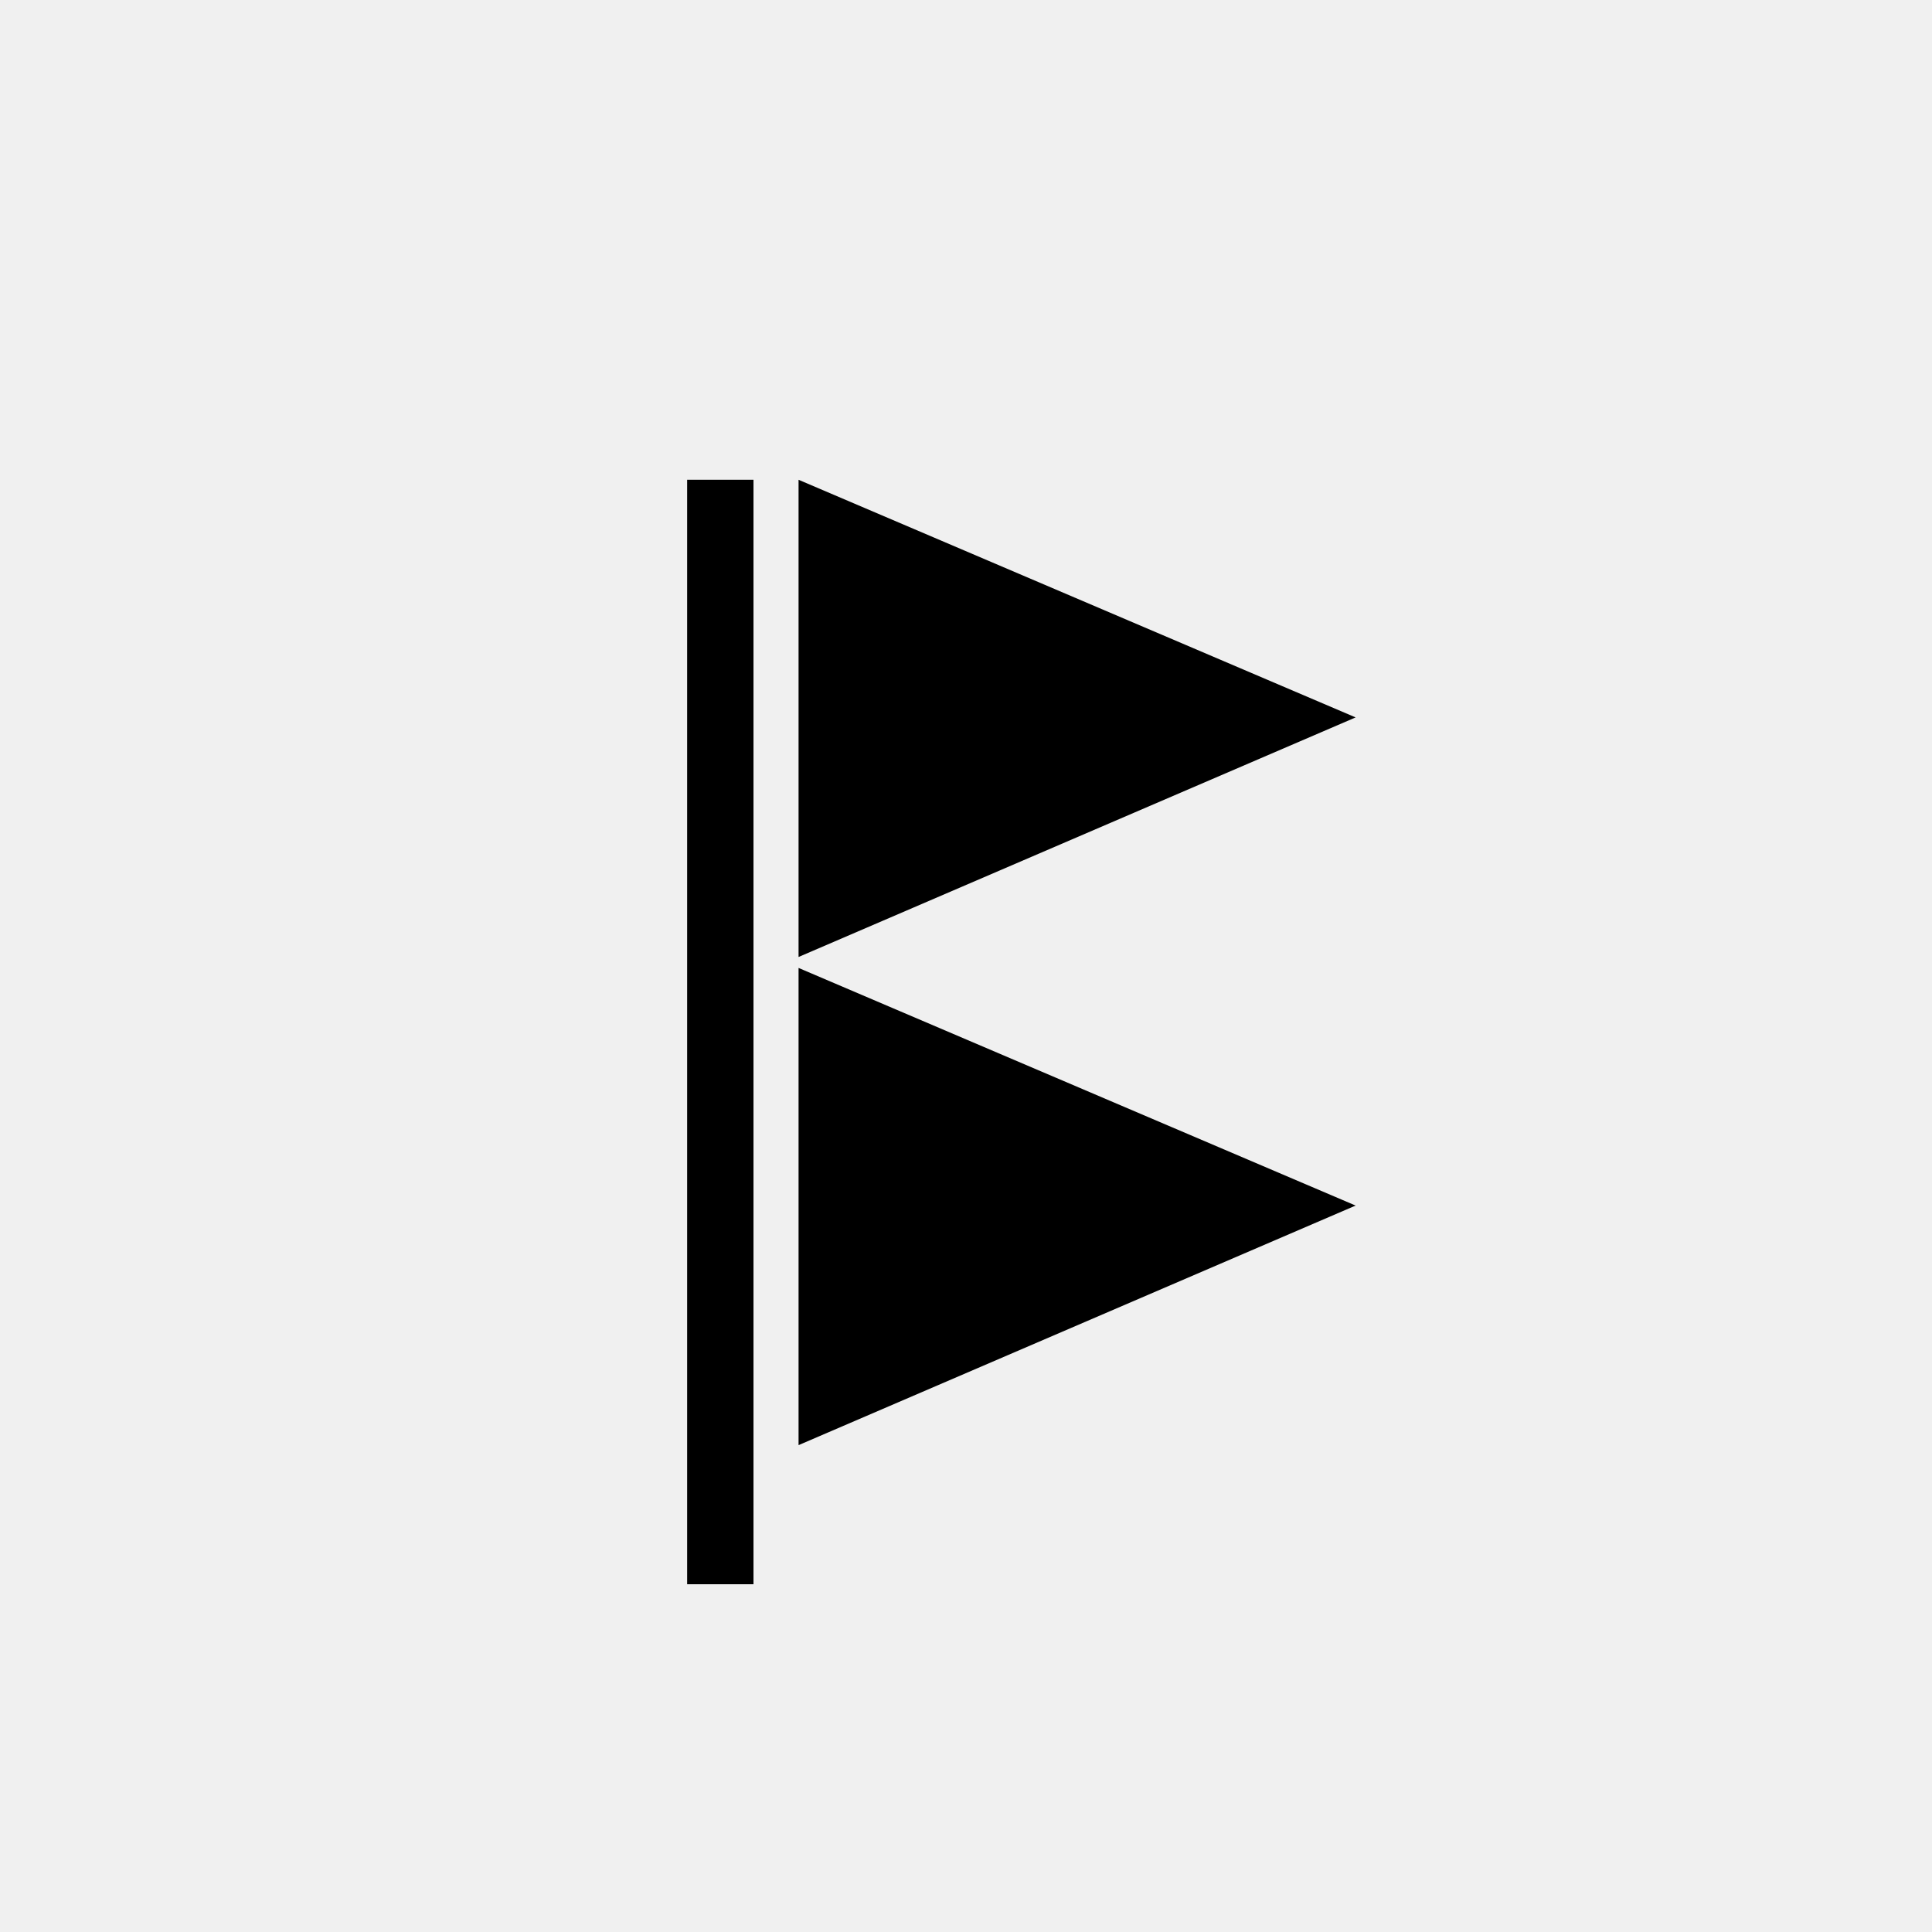
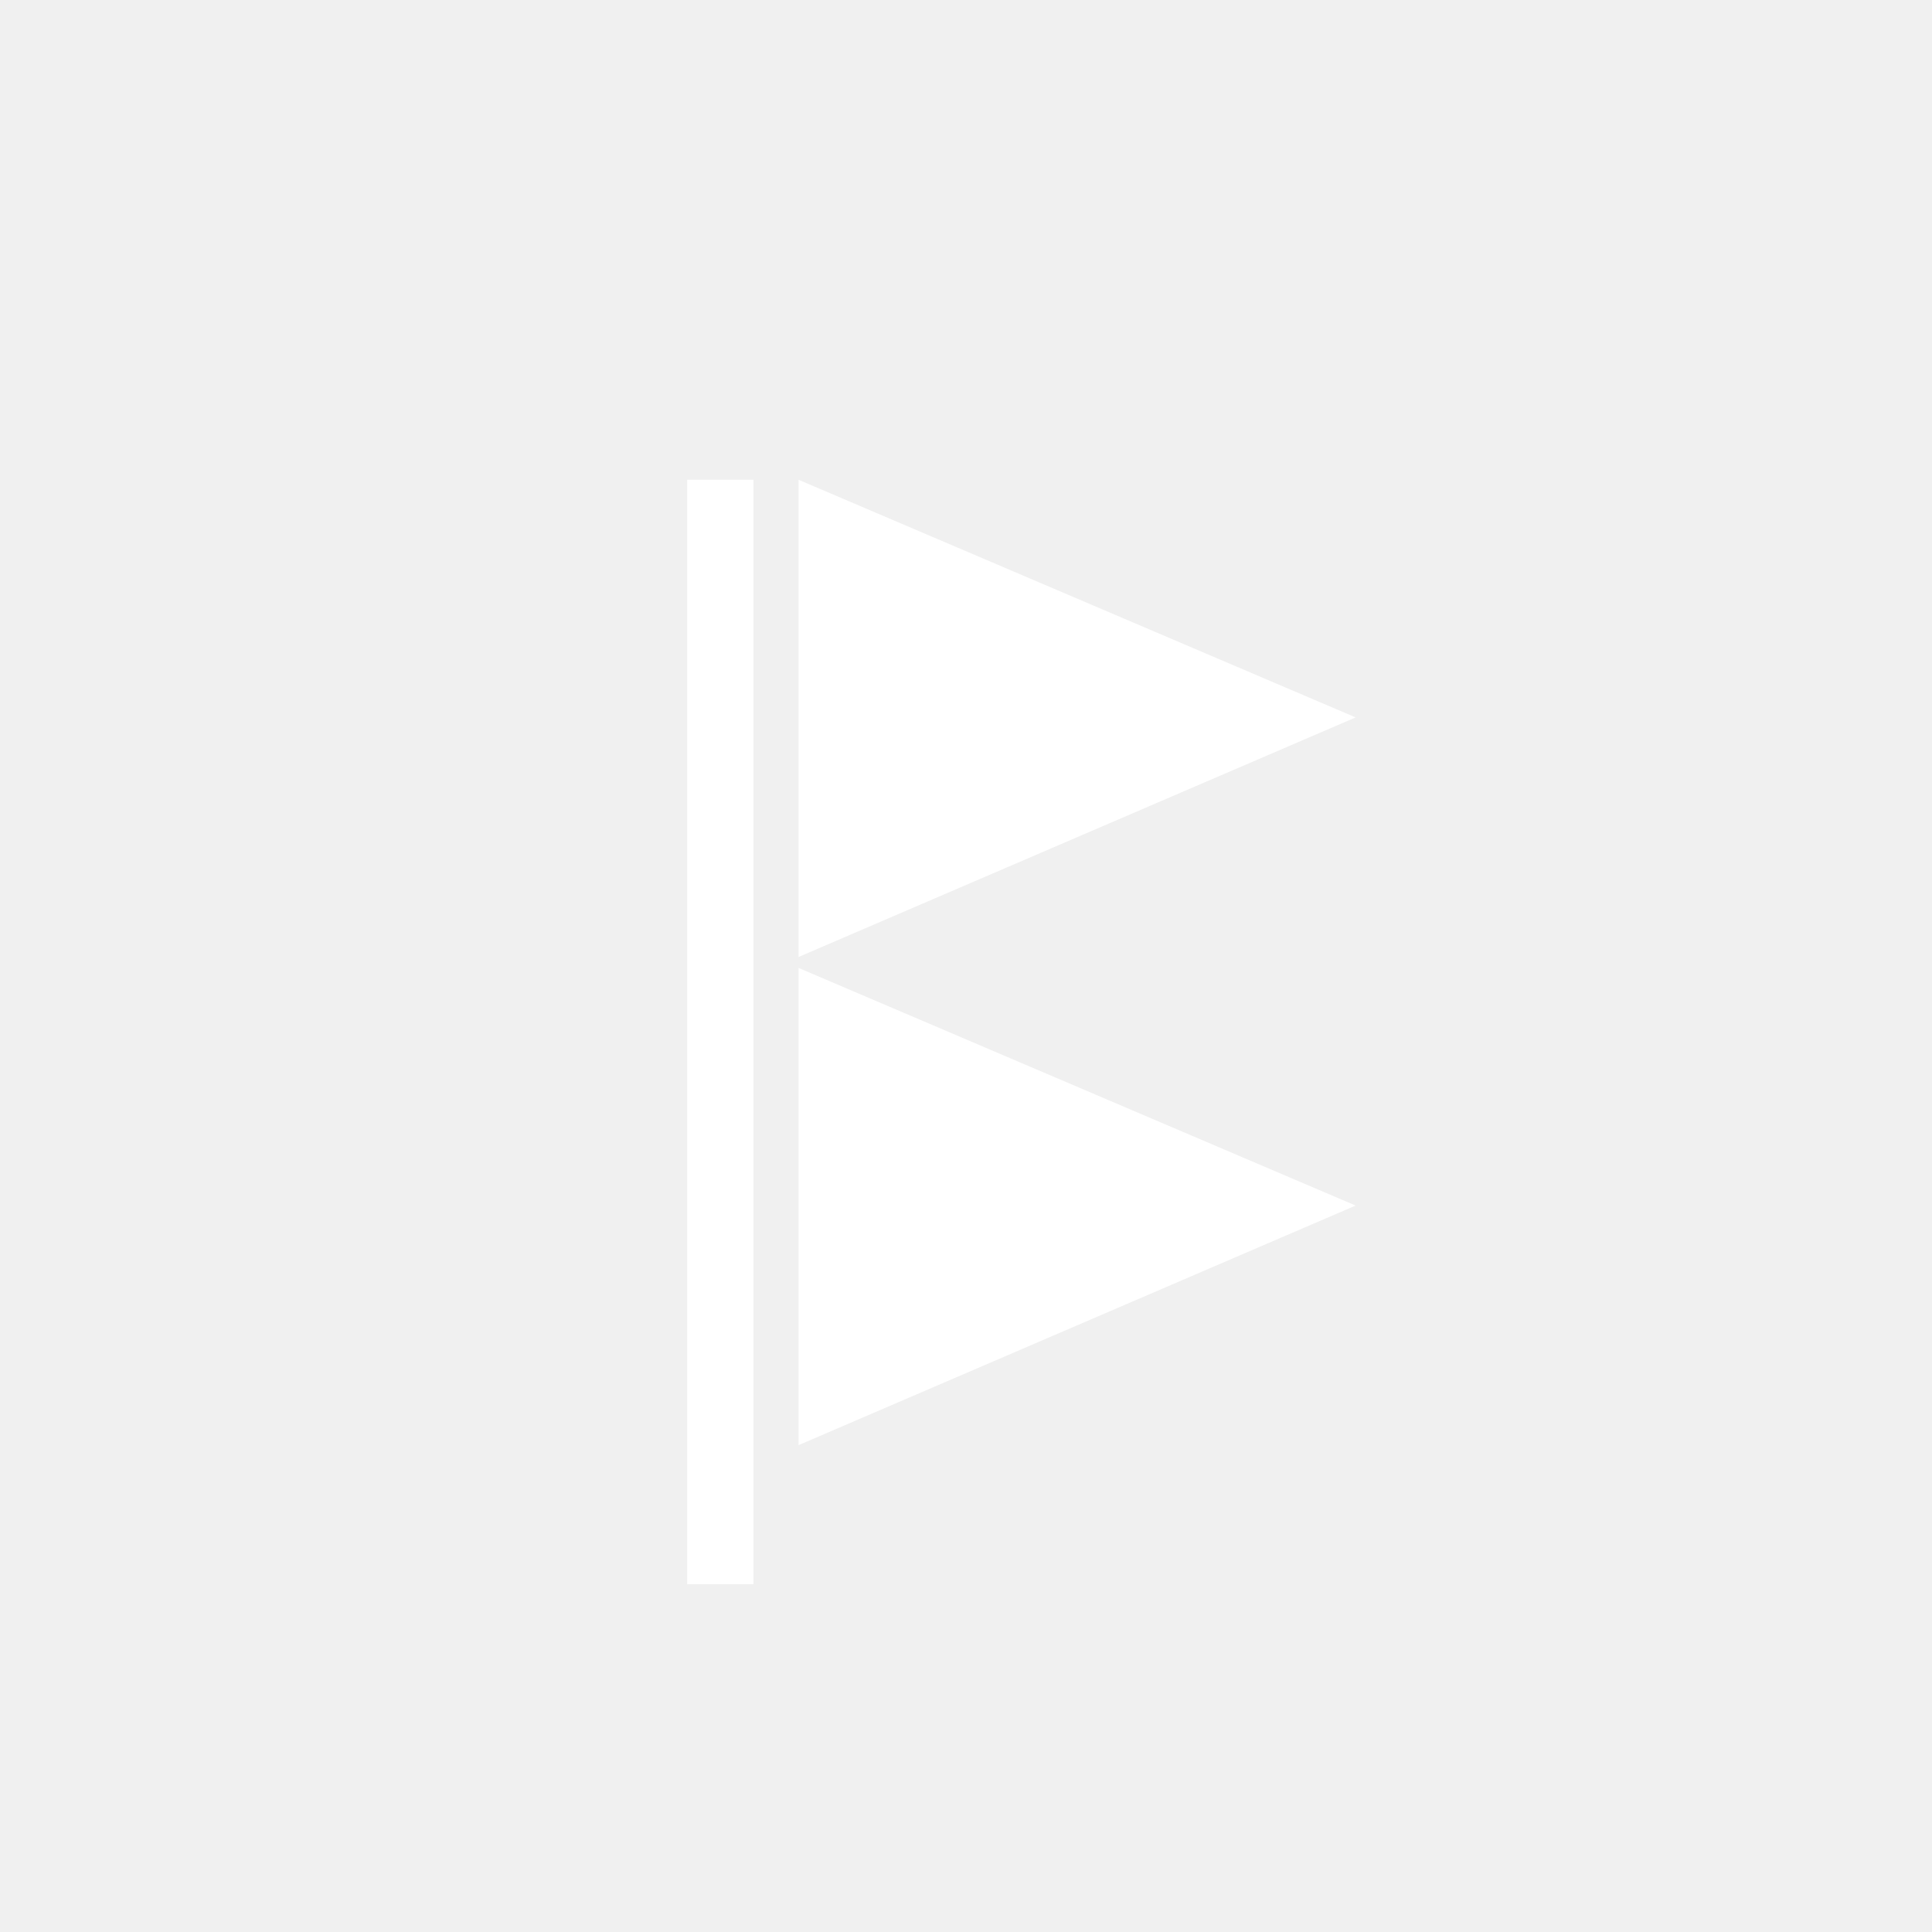
<svg xmlns="http://www.w3.org/2000/svg" version="1.1" id="Layer_1" x="0px" y="0px" viewBox="0 0 30 30" style="enable-background:new 0 0 30 30;" xml:space="preserve">
-   <path d="M10.67,24.6V7.45h1.03V24.6H10.67z M12.4,22.44v-7.41l8.65,3.69L12.4,22.44z M12.4,14.86V7.45l8.65,3.69L12.4,14.86z" />
+   <path fill="white" d="M10.67,24.6V7.45h1.03V24.6H10.67z M12.4,22.44v-7.41l8.65,3.69L12.4,22.44z M12.4,14.86V7.45l8.65,3.69L12.4,14.86z" />
</svg>
